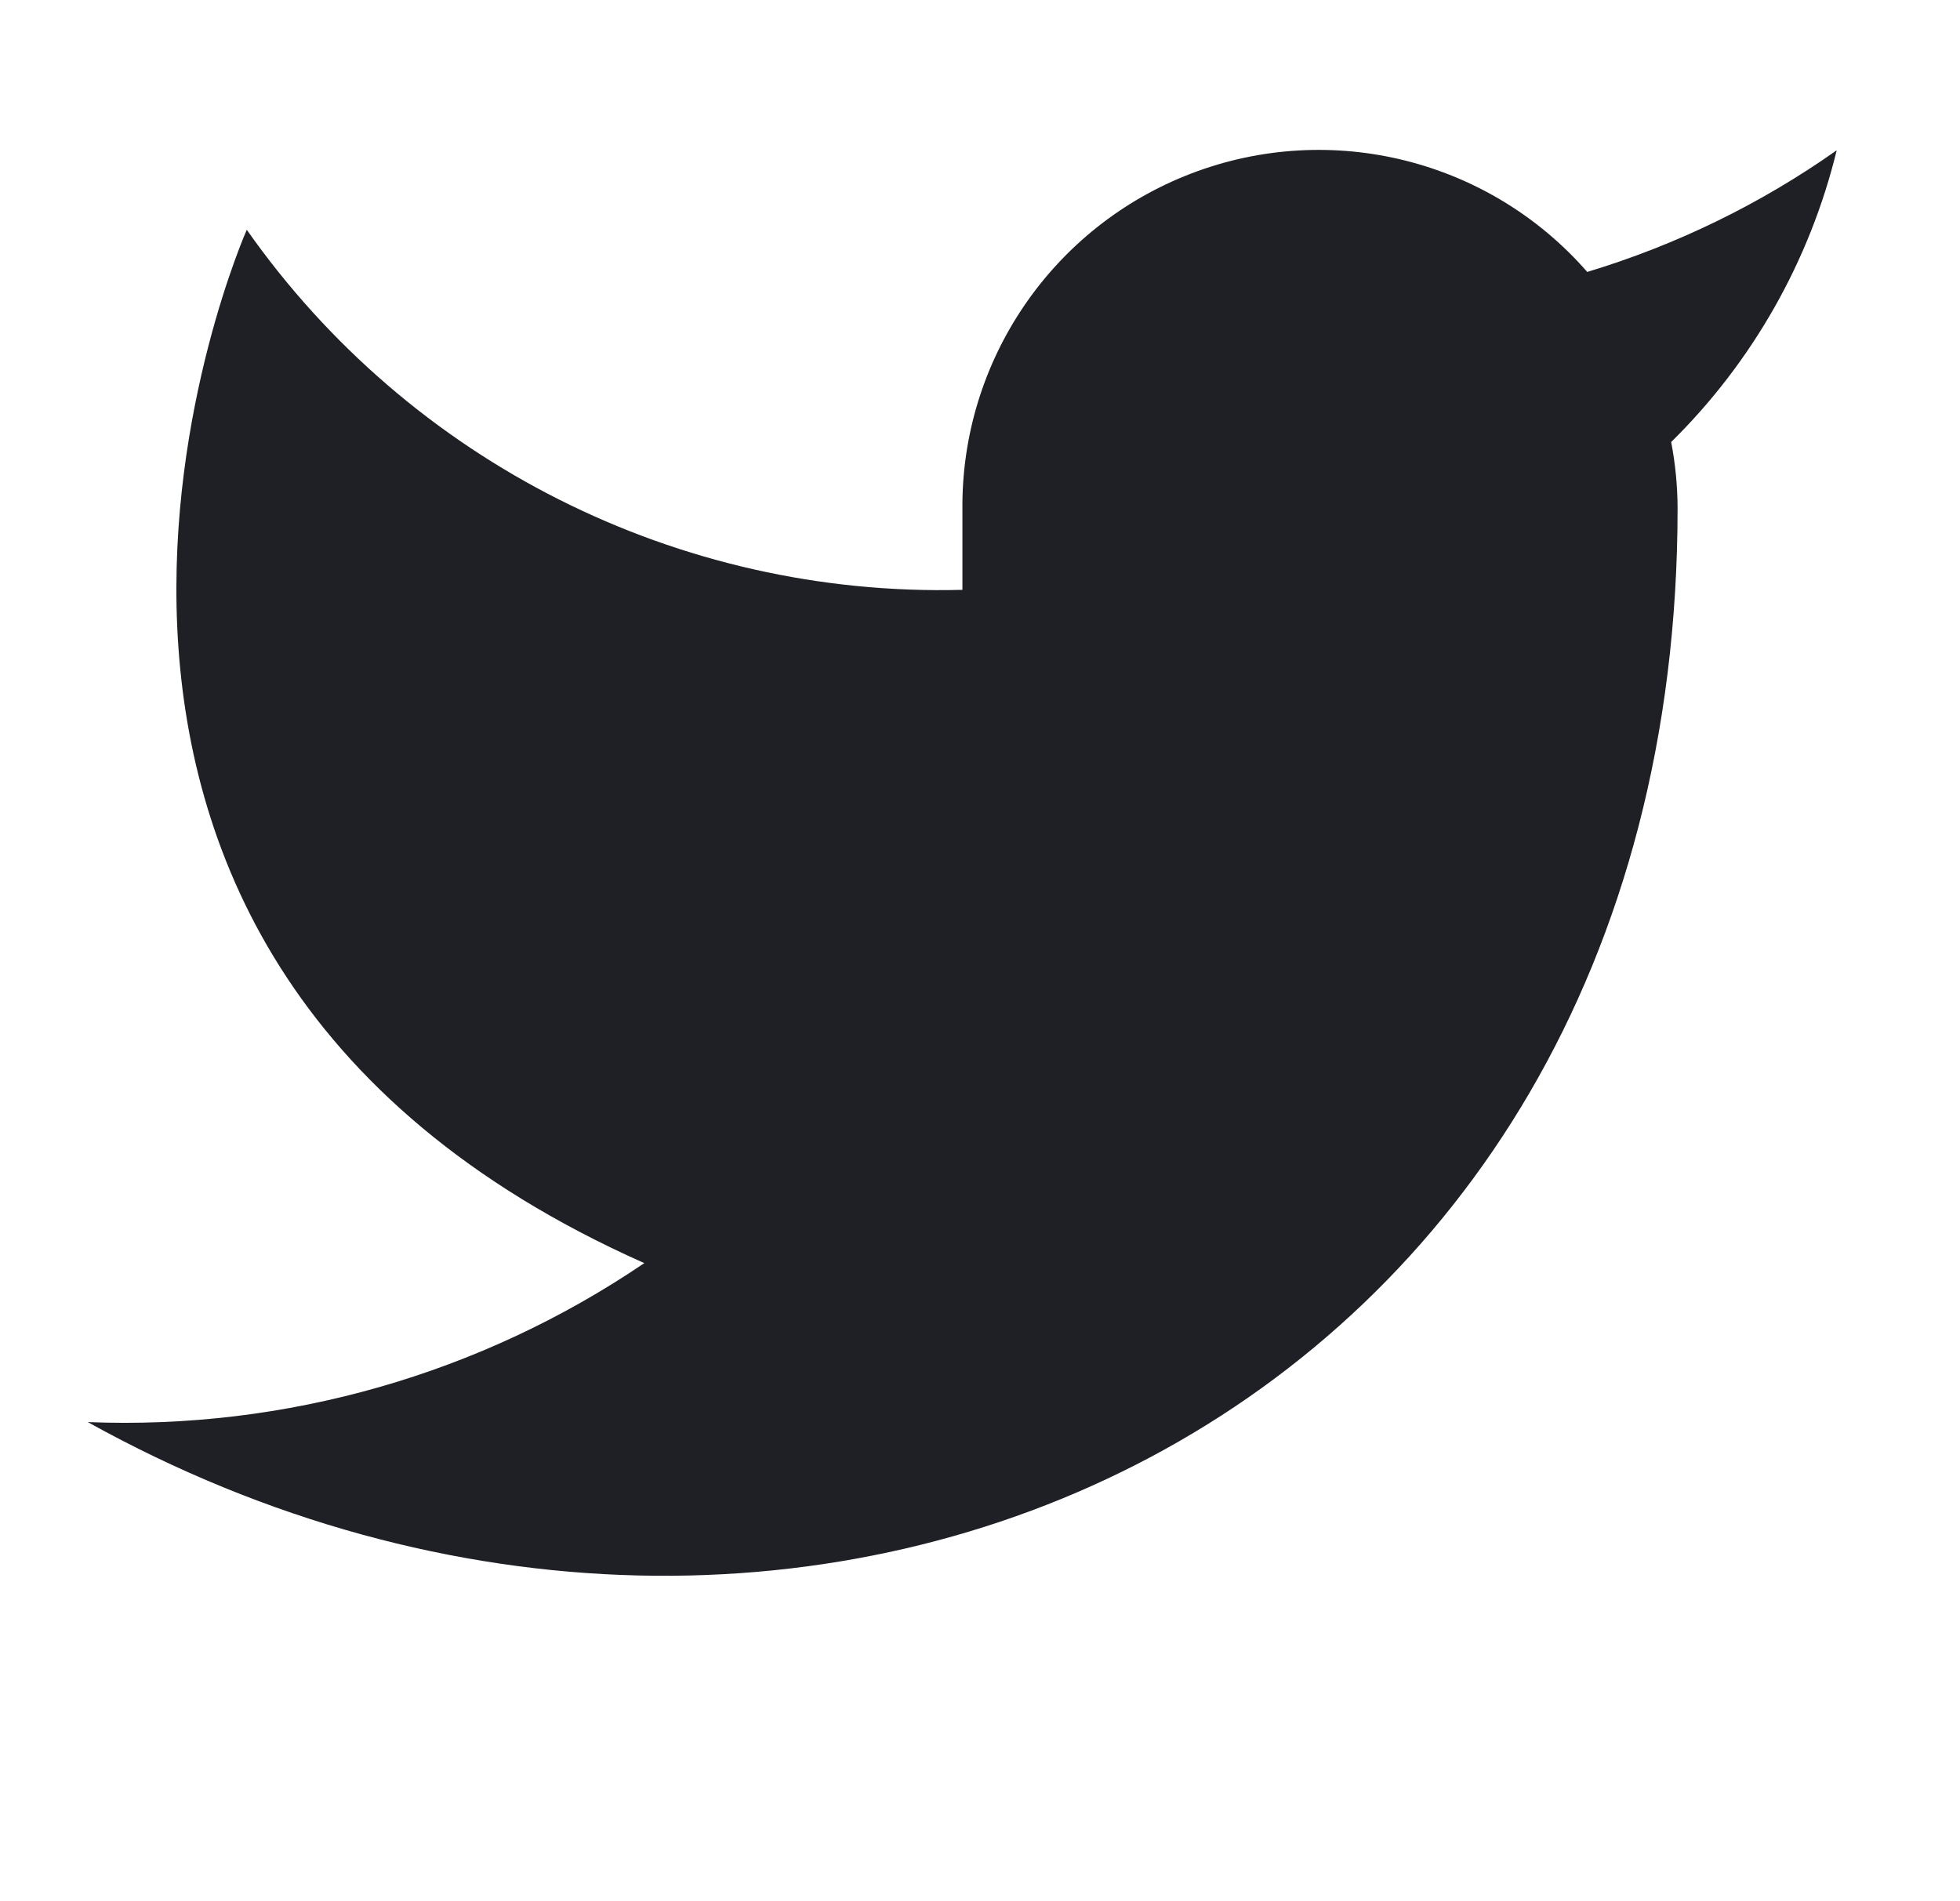
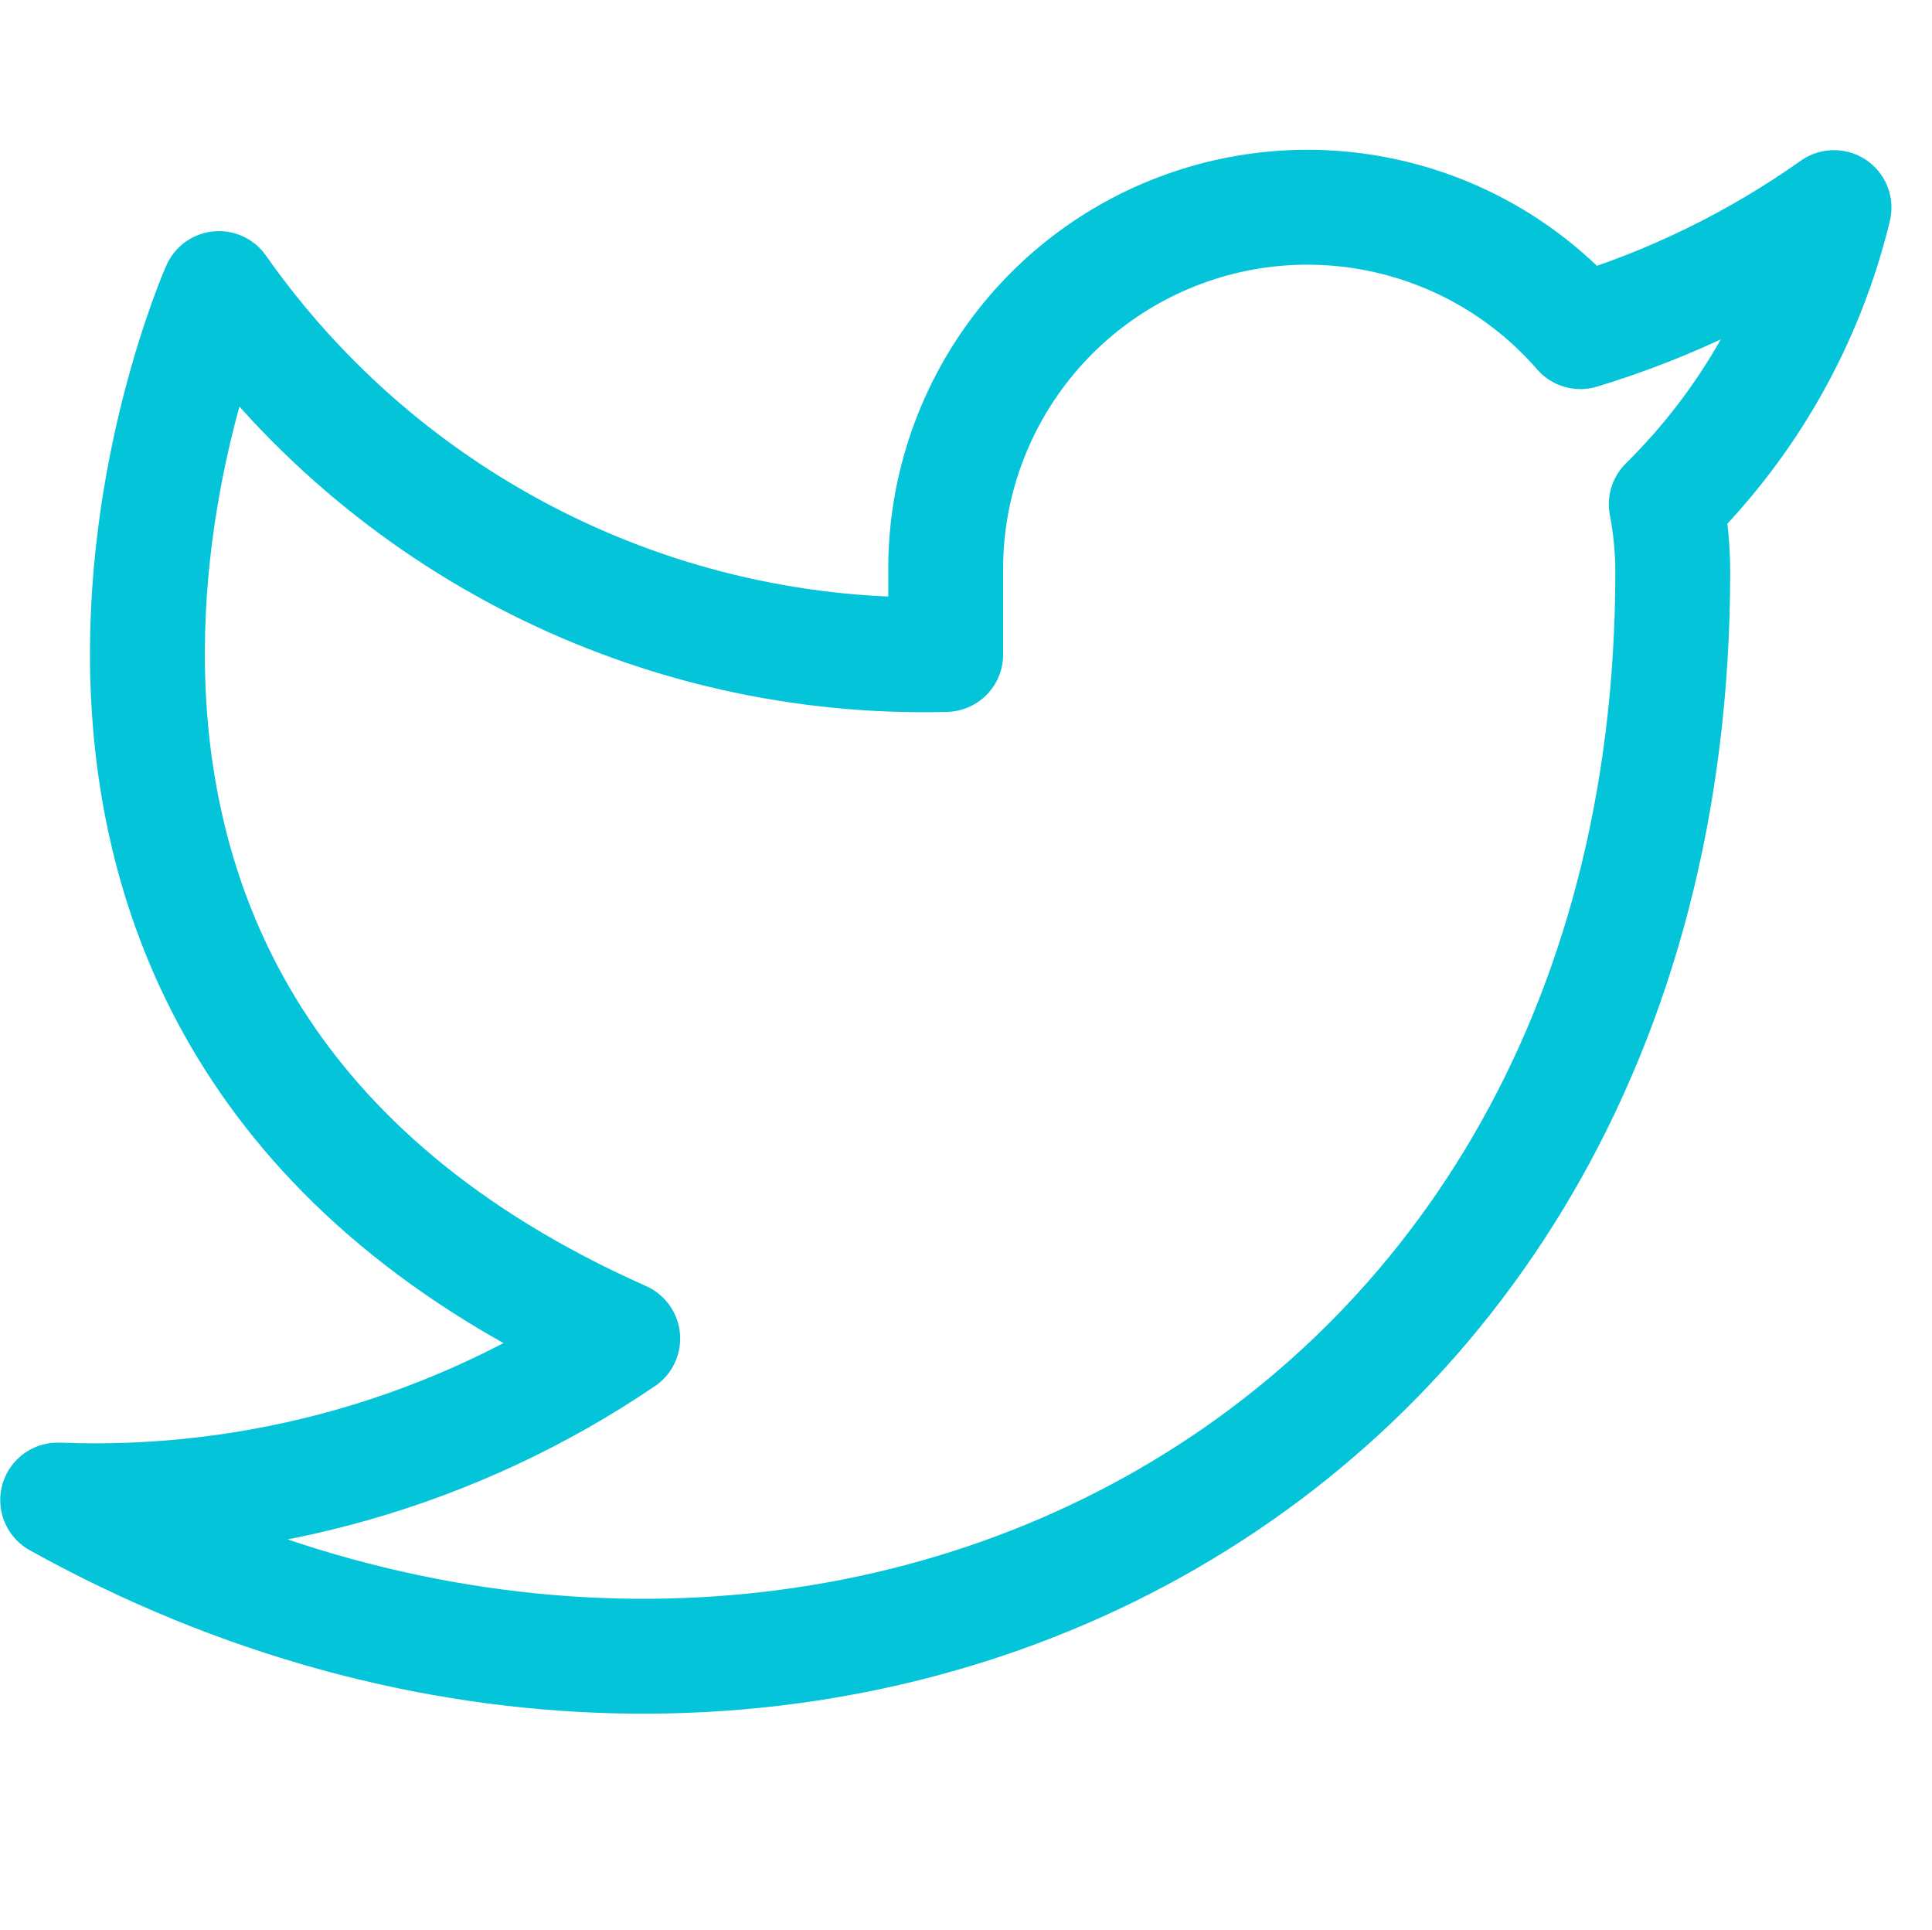
- <svg xmlns="http://www.w3.org/2000/svg" width="33" height="32" viewBox="0 0 33 32">
-   <g id="Icon_" data-name="Icon " transform="translate(-0.001)">
-     <rect id="Area_ICON:feather_twitter_SIZE:MEDIUM_STATE:DEFAULT_STYLE:STYLE3_" data-name="Area [ICON:feather/twitter][SIZE:MEDIUM][STATE:DEFAULT][STYLE:STYLE3]" width="33" height="32" transform="translate(0.001)" fill="#1f1f26" opacity="0" />
-     <g id="Icon" transform="translate(1.479 2.517)">
-       <path id="Path" d="M30.279,2.505a14.607,14.607,0,0,1-4.2,2.048,6,6,0,0,0-10.52,4.015V9.906A14.269,14.269,0,0,1,3.51,3.843s-5.353,12.046,6.693,17.4A15.576,15.576,0,0,1,.833,23.92C12.879,30.612,27.6,23.92,27.6,8.528a6.006,6.006,0,0,0-.108-1.111A10.322,10.322,0,0,0,30.279,2.505Z" transform="translate(-0.833 -2.491)" fill="#1f1f26" />
+ <svg xmlns="http://www.w3.org/2000/svg" width="28.037" height="28" viewBox="0 0 28.037 28">
+   <g id="Icon_" data-name="Icon " transform="translate(-0.338 -0.5)">
+     <rect id="Area_ICON:feather_twitter_SIZE:MEDIUM_STATE:DEFAULT_STYLE:STYLE2_" data-name="Area [ICON:feather/twitter][SIZE:MEDIUM][STATE:DEFAULT][STYLE:STYLE2]" width="28" height="28" transform="translate(0.375 0.5)" fill="rgba(253,73,198,0.35)" opacity="0" />
+     <g id="Icon" transform="translate(1.171 3.503)">
+       <path id="Path" d="M26.615,2.5A12.789,12.789,0,0,1,22.935,4.3a5.25,5.25,0,0,0-9.211,3.516V8.984A12.493,12.493,0,0,1,3.177,3.675S-1.51,14.222,9.037,18.91a13.638,13.638,0,0,1-8.2,2.343c10.547,5.86,23.438,0,23.438-13.476a5.258,5.258,0,0,0-.094-.973A9.038,9.038,0,0,0,26.615,2.5Z" transform="translate(-0.833 -2.491)" fill="none" stroke="#04c4d9" stroke-linecap="round" stroke-linejoin="round" stroke-width="1.667" />
    </g>
  </g>
</svg>
